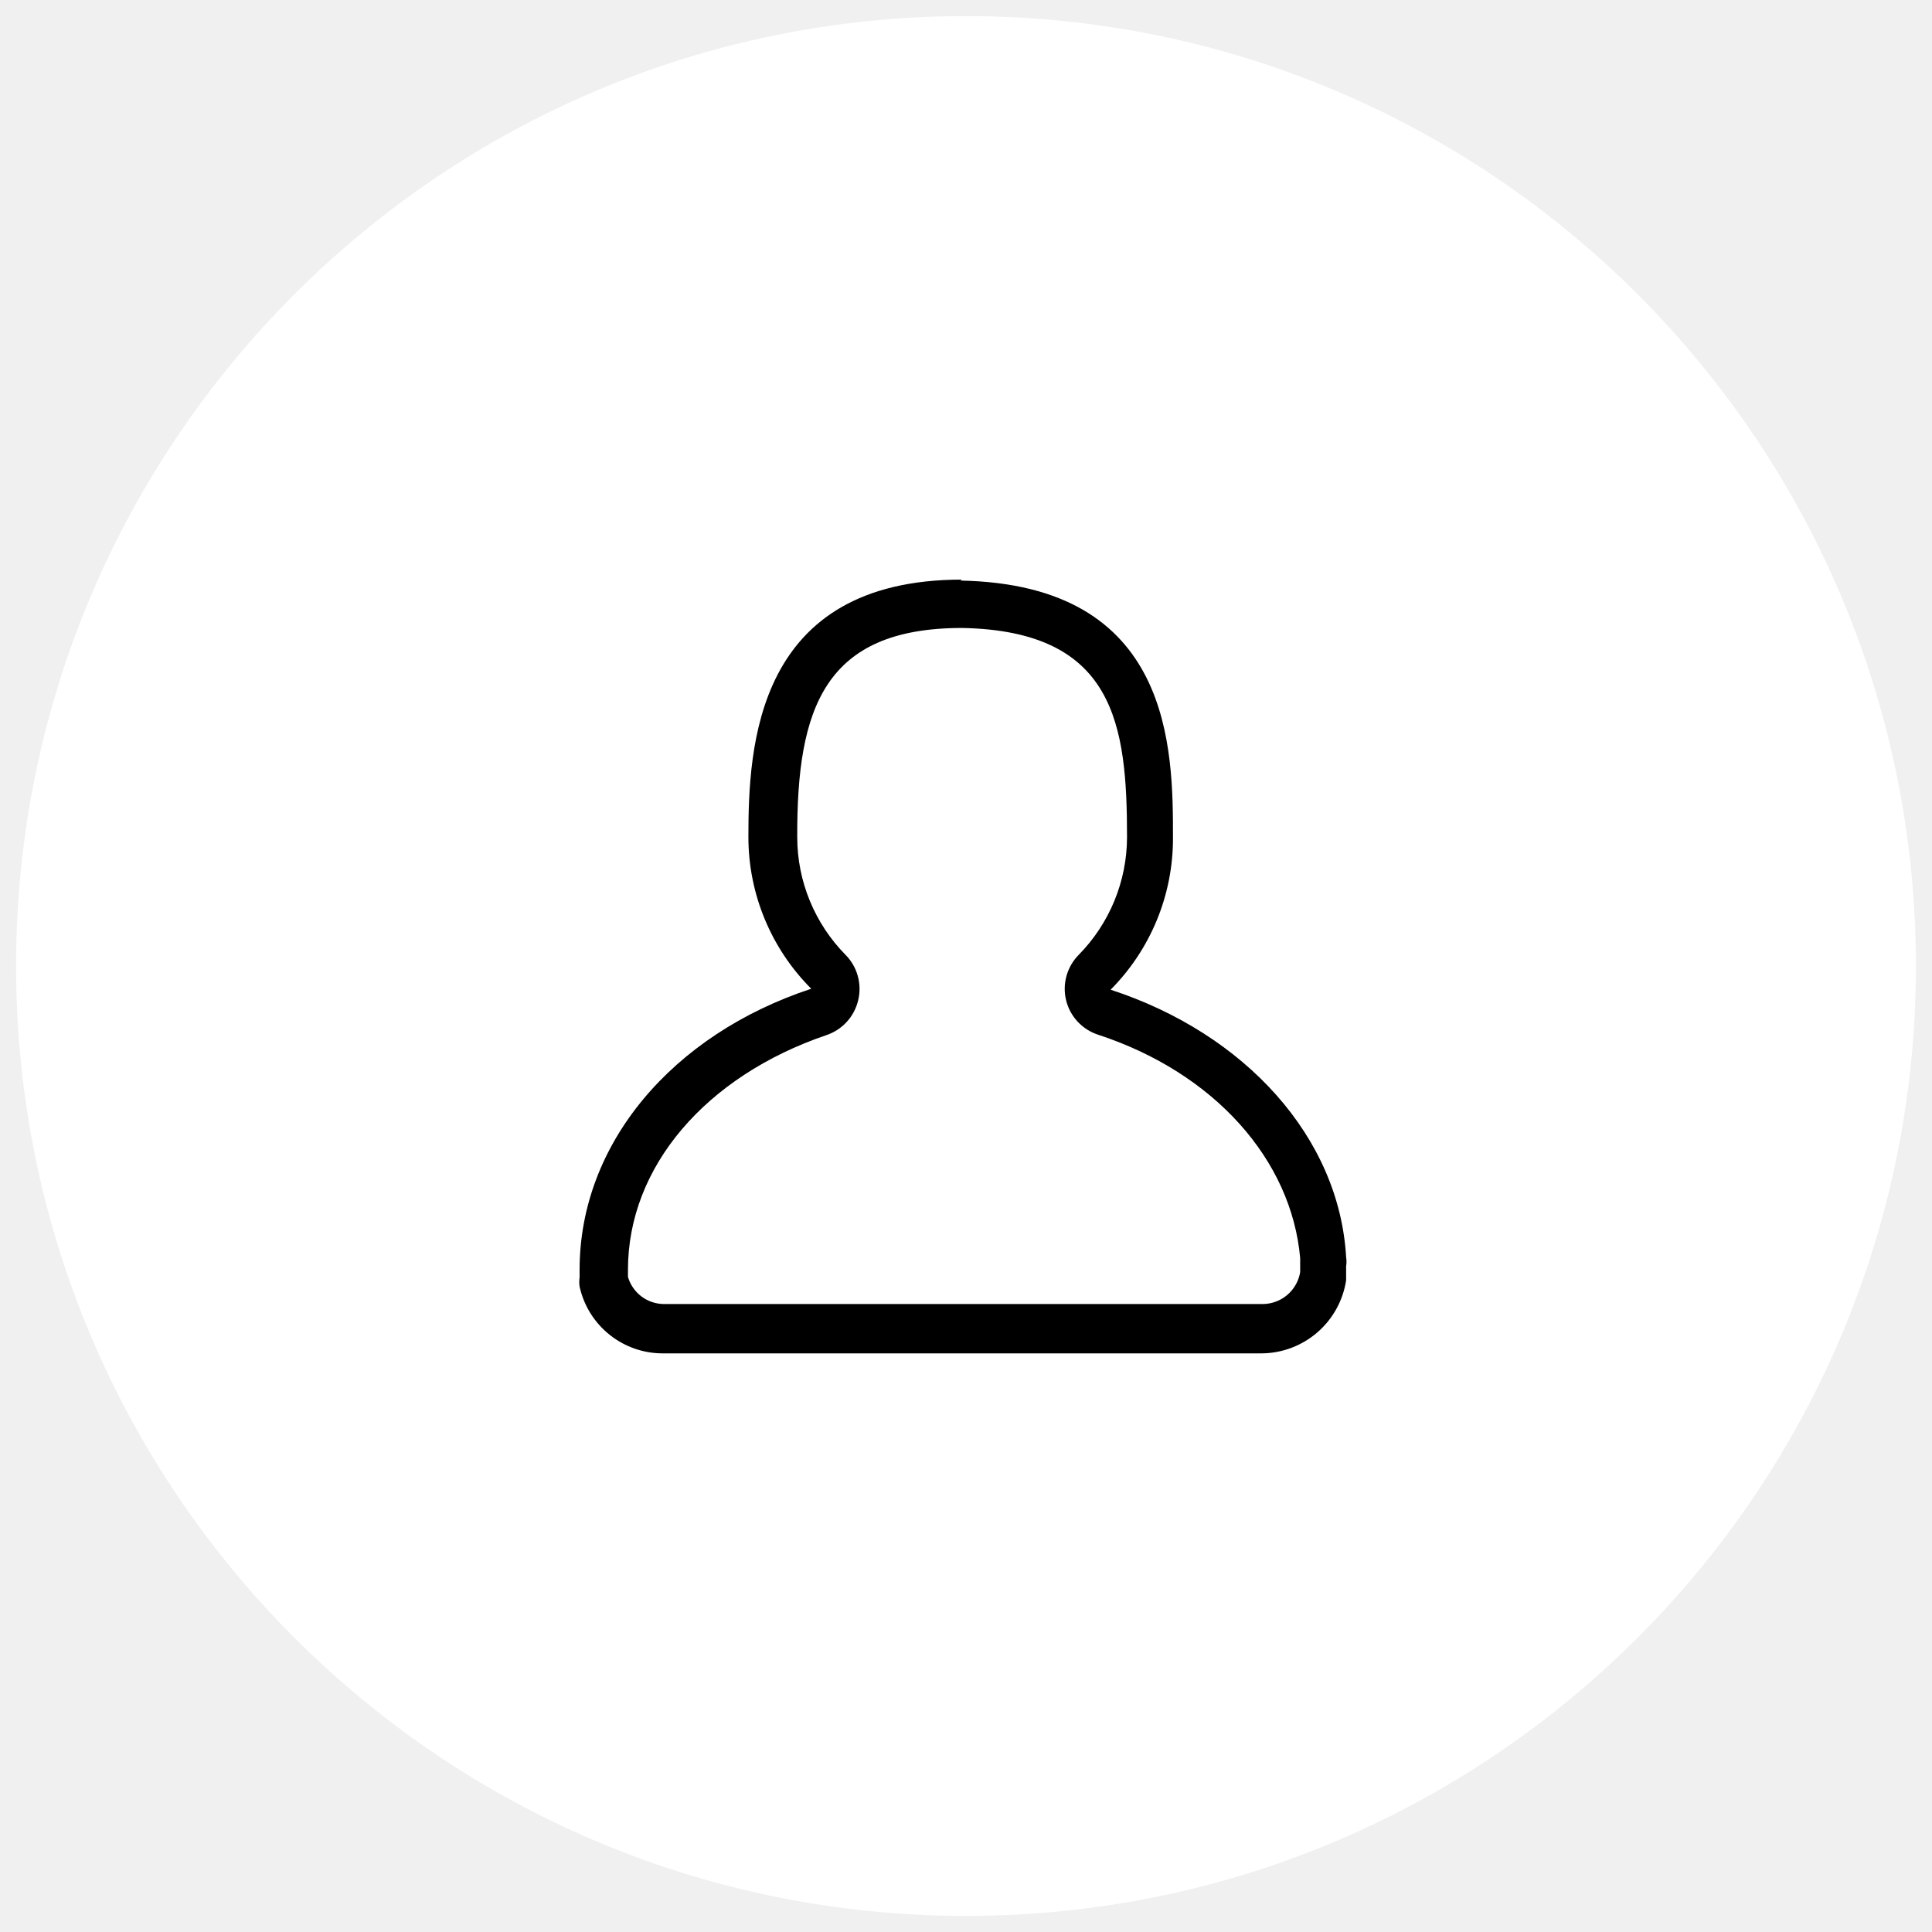
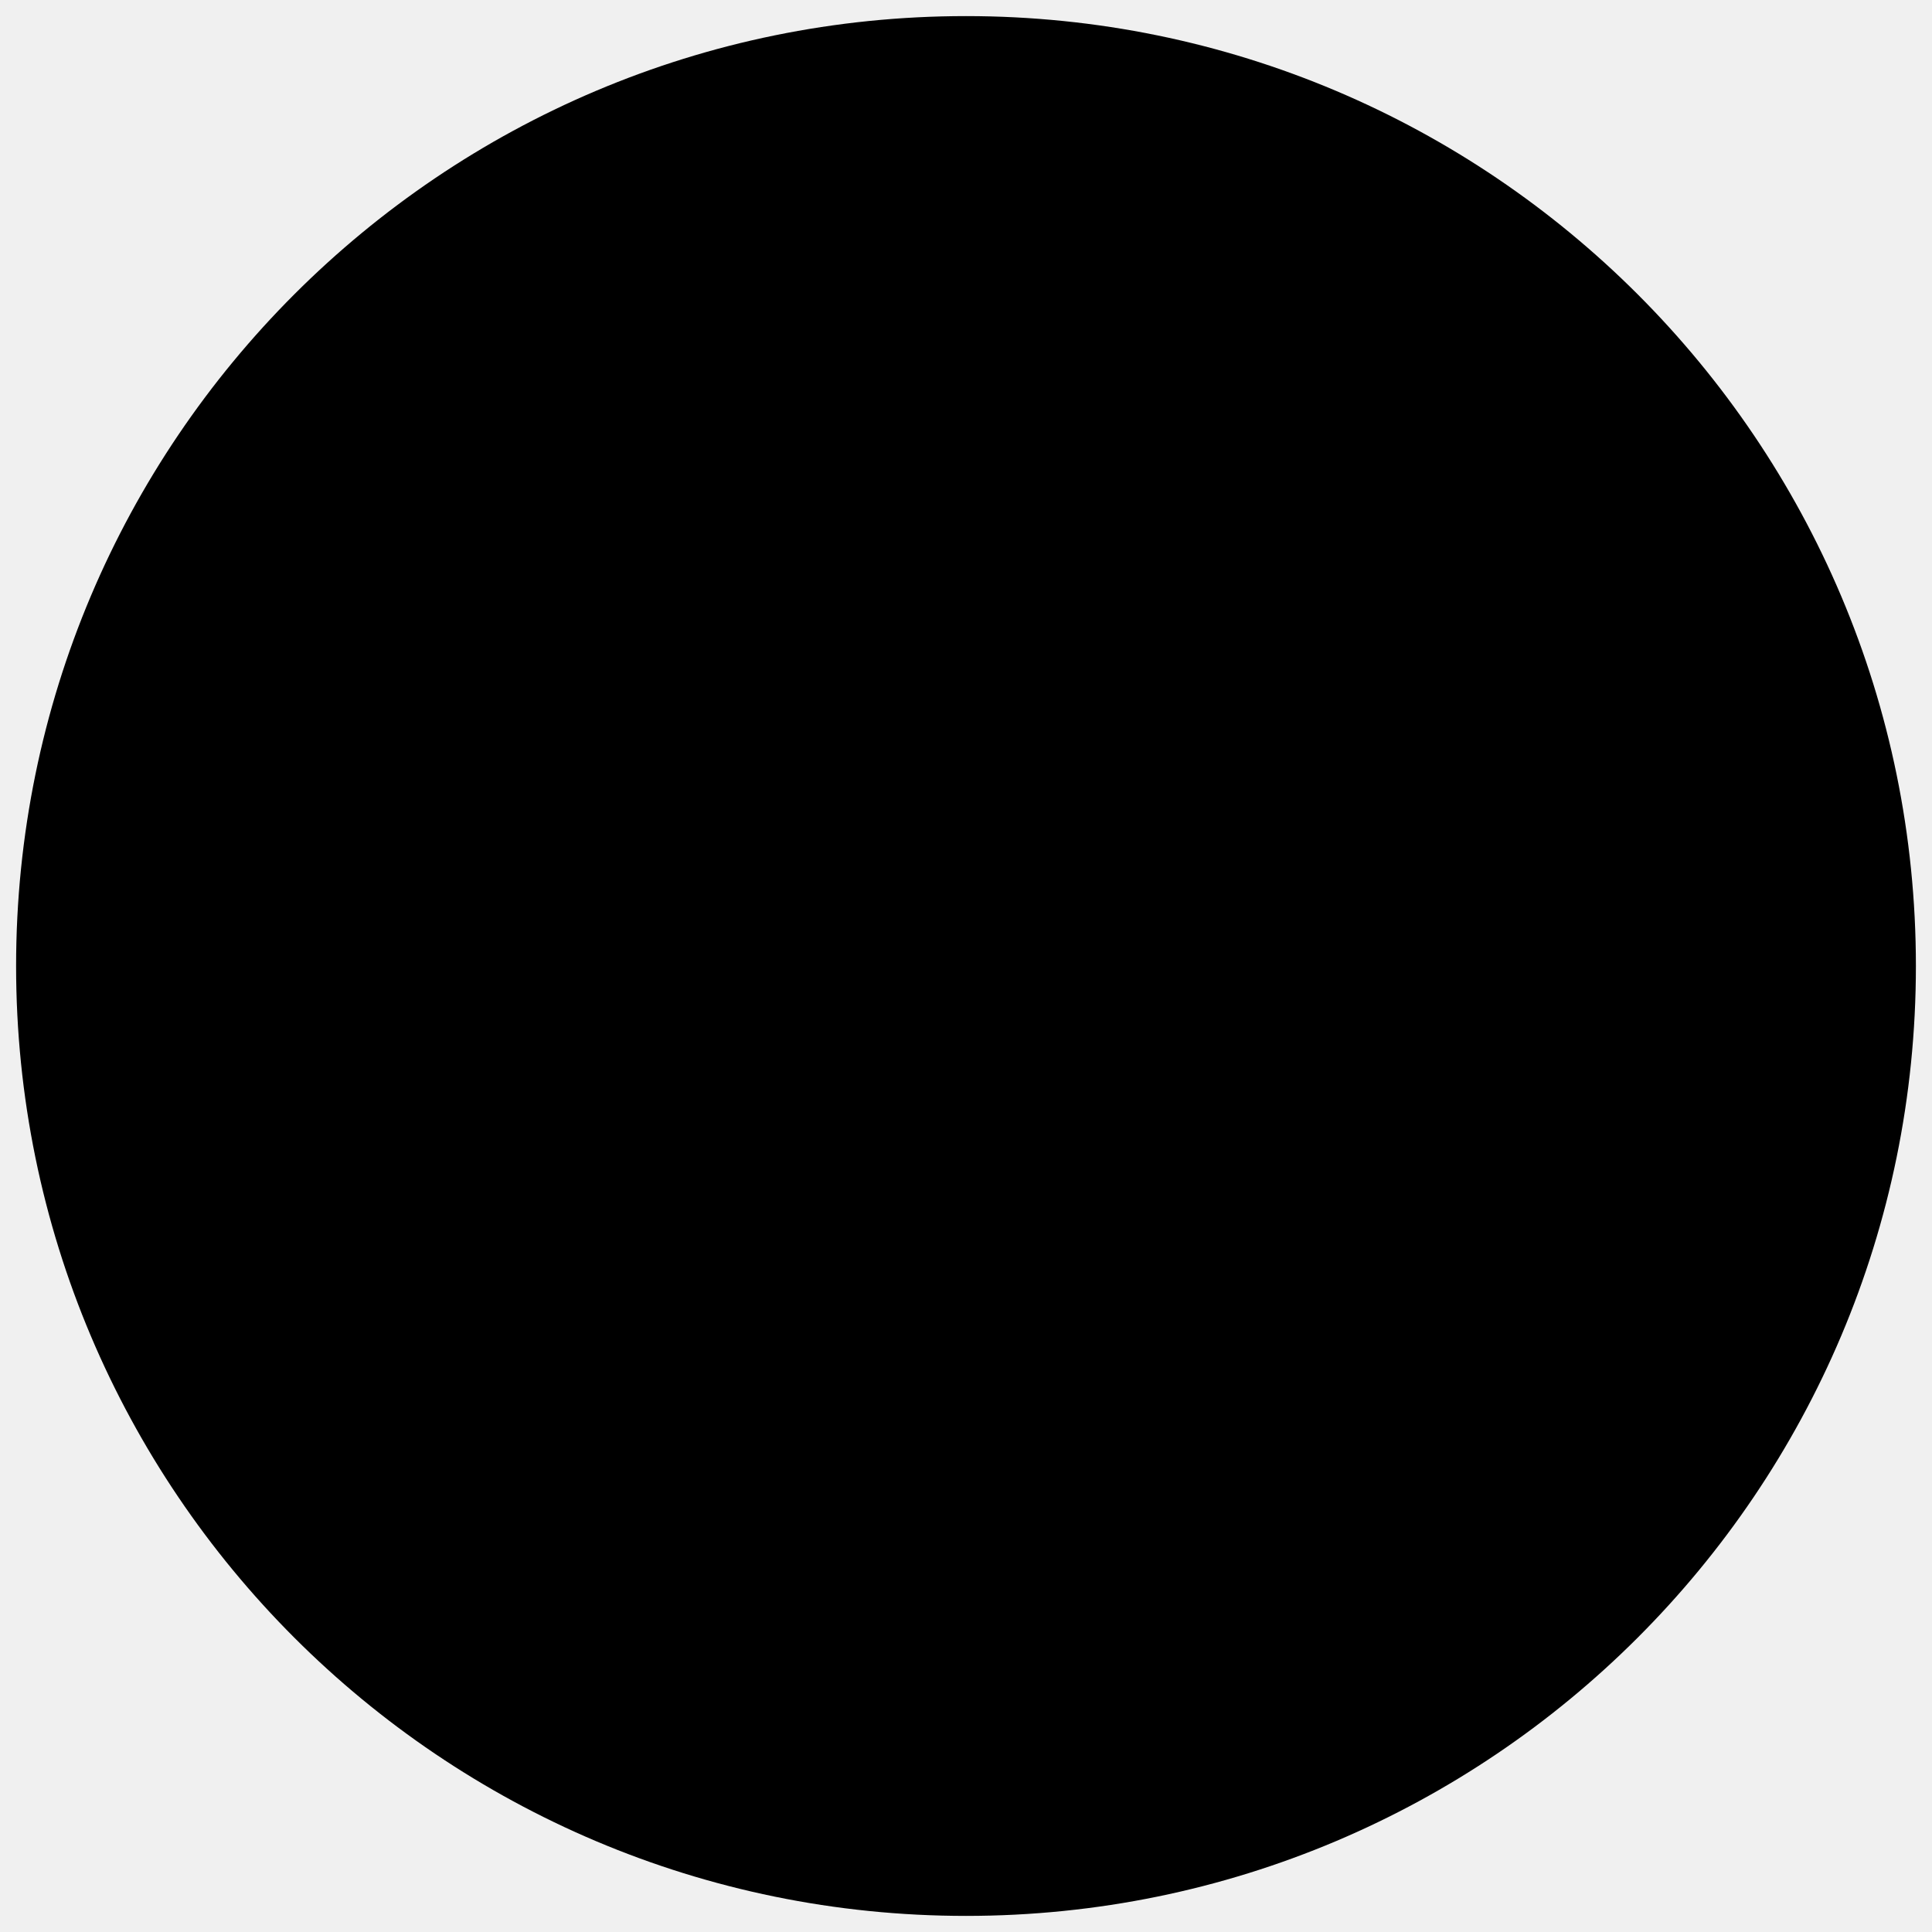
<svg xmlns="http://www.w3.org/2000/svg" width="60" height="60" viewBox="0 0 60 60">
-   <circle cx="30" cy="30" r="29.5" fill="white" />
+   <circle cx="30" cy="30" r="29.5" />
  <path d="M29.88 19.502C34.626 19.592 35.001 22.506 35.001 26.005C34.997 27.371 34.458 28.681 33.499 29.655C33.319 29.837 33.189 30.062 33.12 30.31C33.052 30.557 33.048 30.817 33.109 31.066C33.17 31.314 33.293 31.541 33.467 31.728C33.64 31.914 33.858 32.054 34.1 32.133C37.72 33.319 40.108 36.023 40.378 39.071V39.507C40.333 39.779 40.194 40.027 39.986 40.208C39.777 40.389 39.512 40.491 39.237 40.498H20.613C20.362 40.495 20.119 40.412 19.919 40.261C19.719 40.109 19.573 39.898 19.502 39.657V39.432C19.502 36.233 21.92 33.424 25.66 32.148C25.904 32.067 26.123 31.926 26.296 31.736C26.47 31.547 26.592 31.316 26.651 31.066C26.712 30.817 26.708 30.557 26.639 30.31C26.571 30.062 26.441 29.837 26.26 29.655C25.301 28.682 24.761 27.371 24.759 26.005C24.743 21.995 25.599 19.502 29.88 19.502ZM29.88 18C23.452 18 23.242 23.197 23.242 26.005C23.245 27.768 23.947 29.459 25.194 30.706C20.869 32.133 18 35.527 18 39.432V39.672C17.986 39.767 17.986 39.863 18 39.957C18.131 40.551 18.462 41.081 18.939 41.458C19.414 41.835 20.006 42.038 20.613 42.03H39.176C39.813 42.027 40.427 41.797 40.909 41.381C41.391 40.965 41.708 40.391 41.805 39.762V39.327C41.82 39.232 41.82 39.136 41.805 39.041C41.594 35.332 38.681 32.103 34.491 30.736C35.733 29.487 36.43 27.797 36.428 26.035C36.428 23.272 36.428 18.15 29.82 18.03L29.88 18Z" stroke="none" />
</svg>
